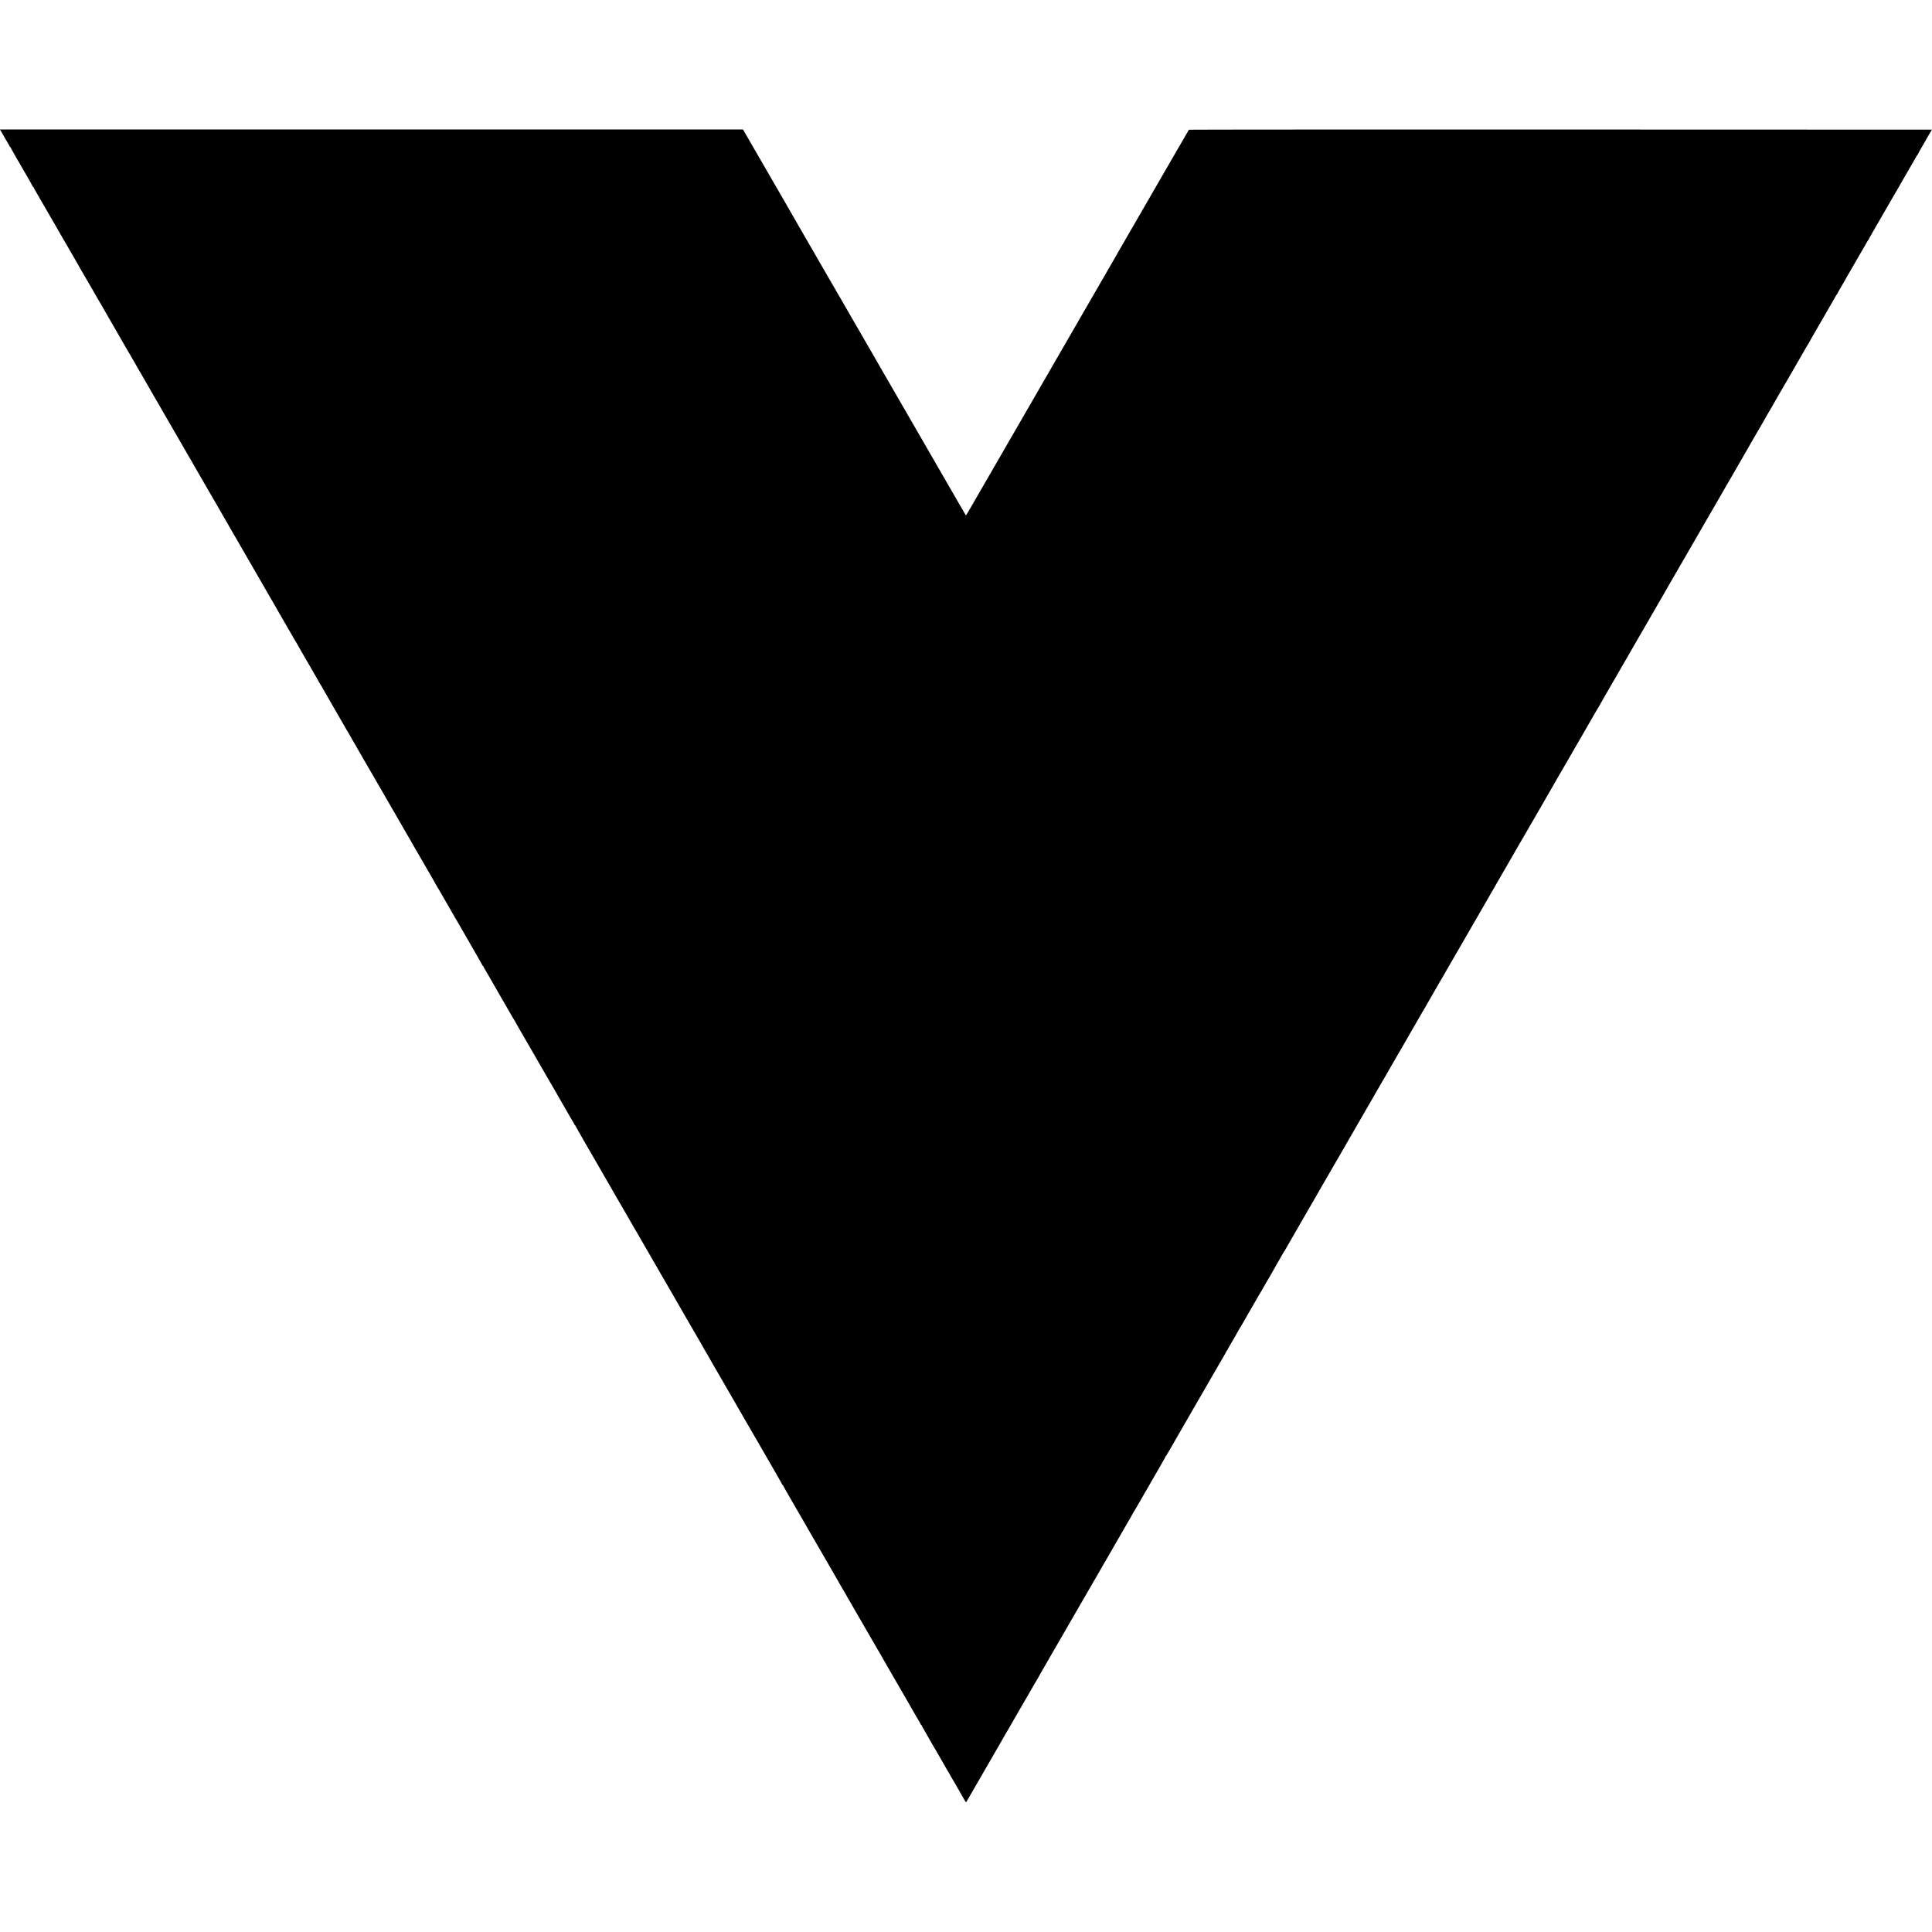
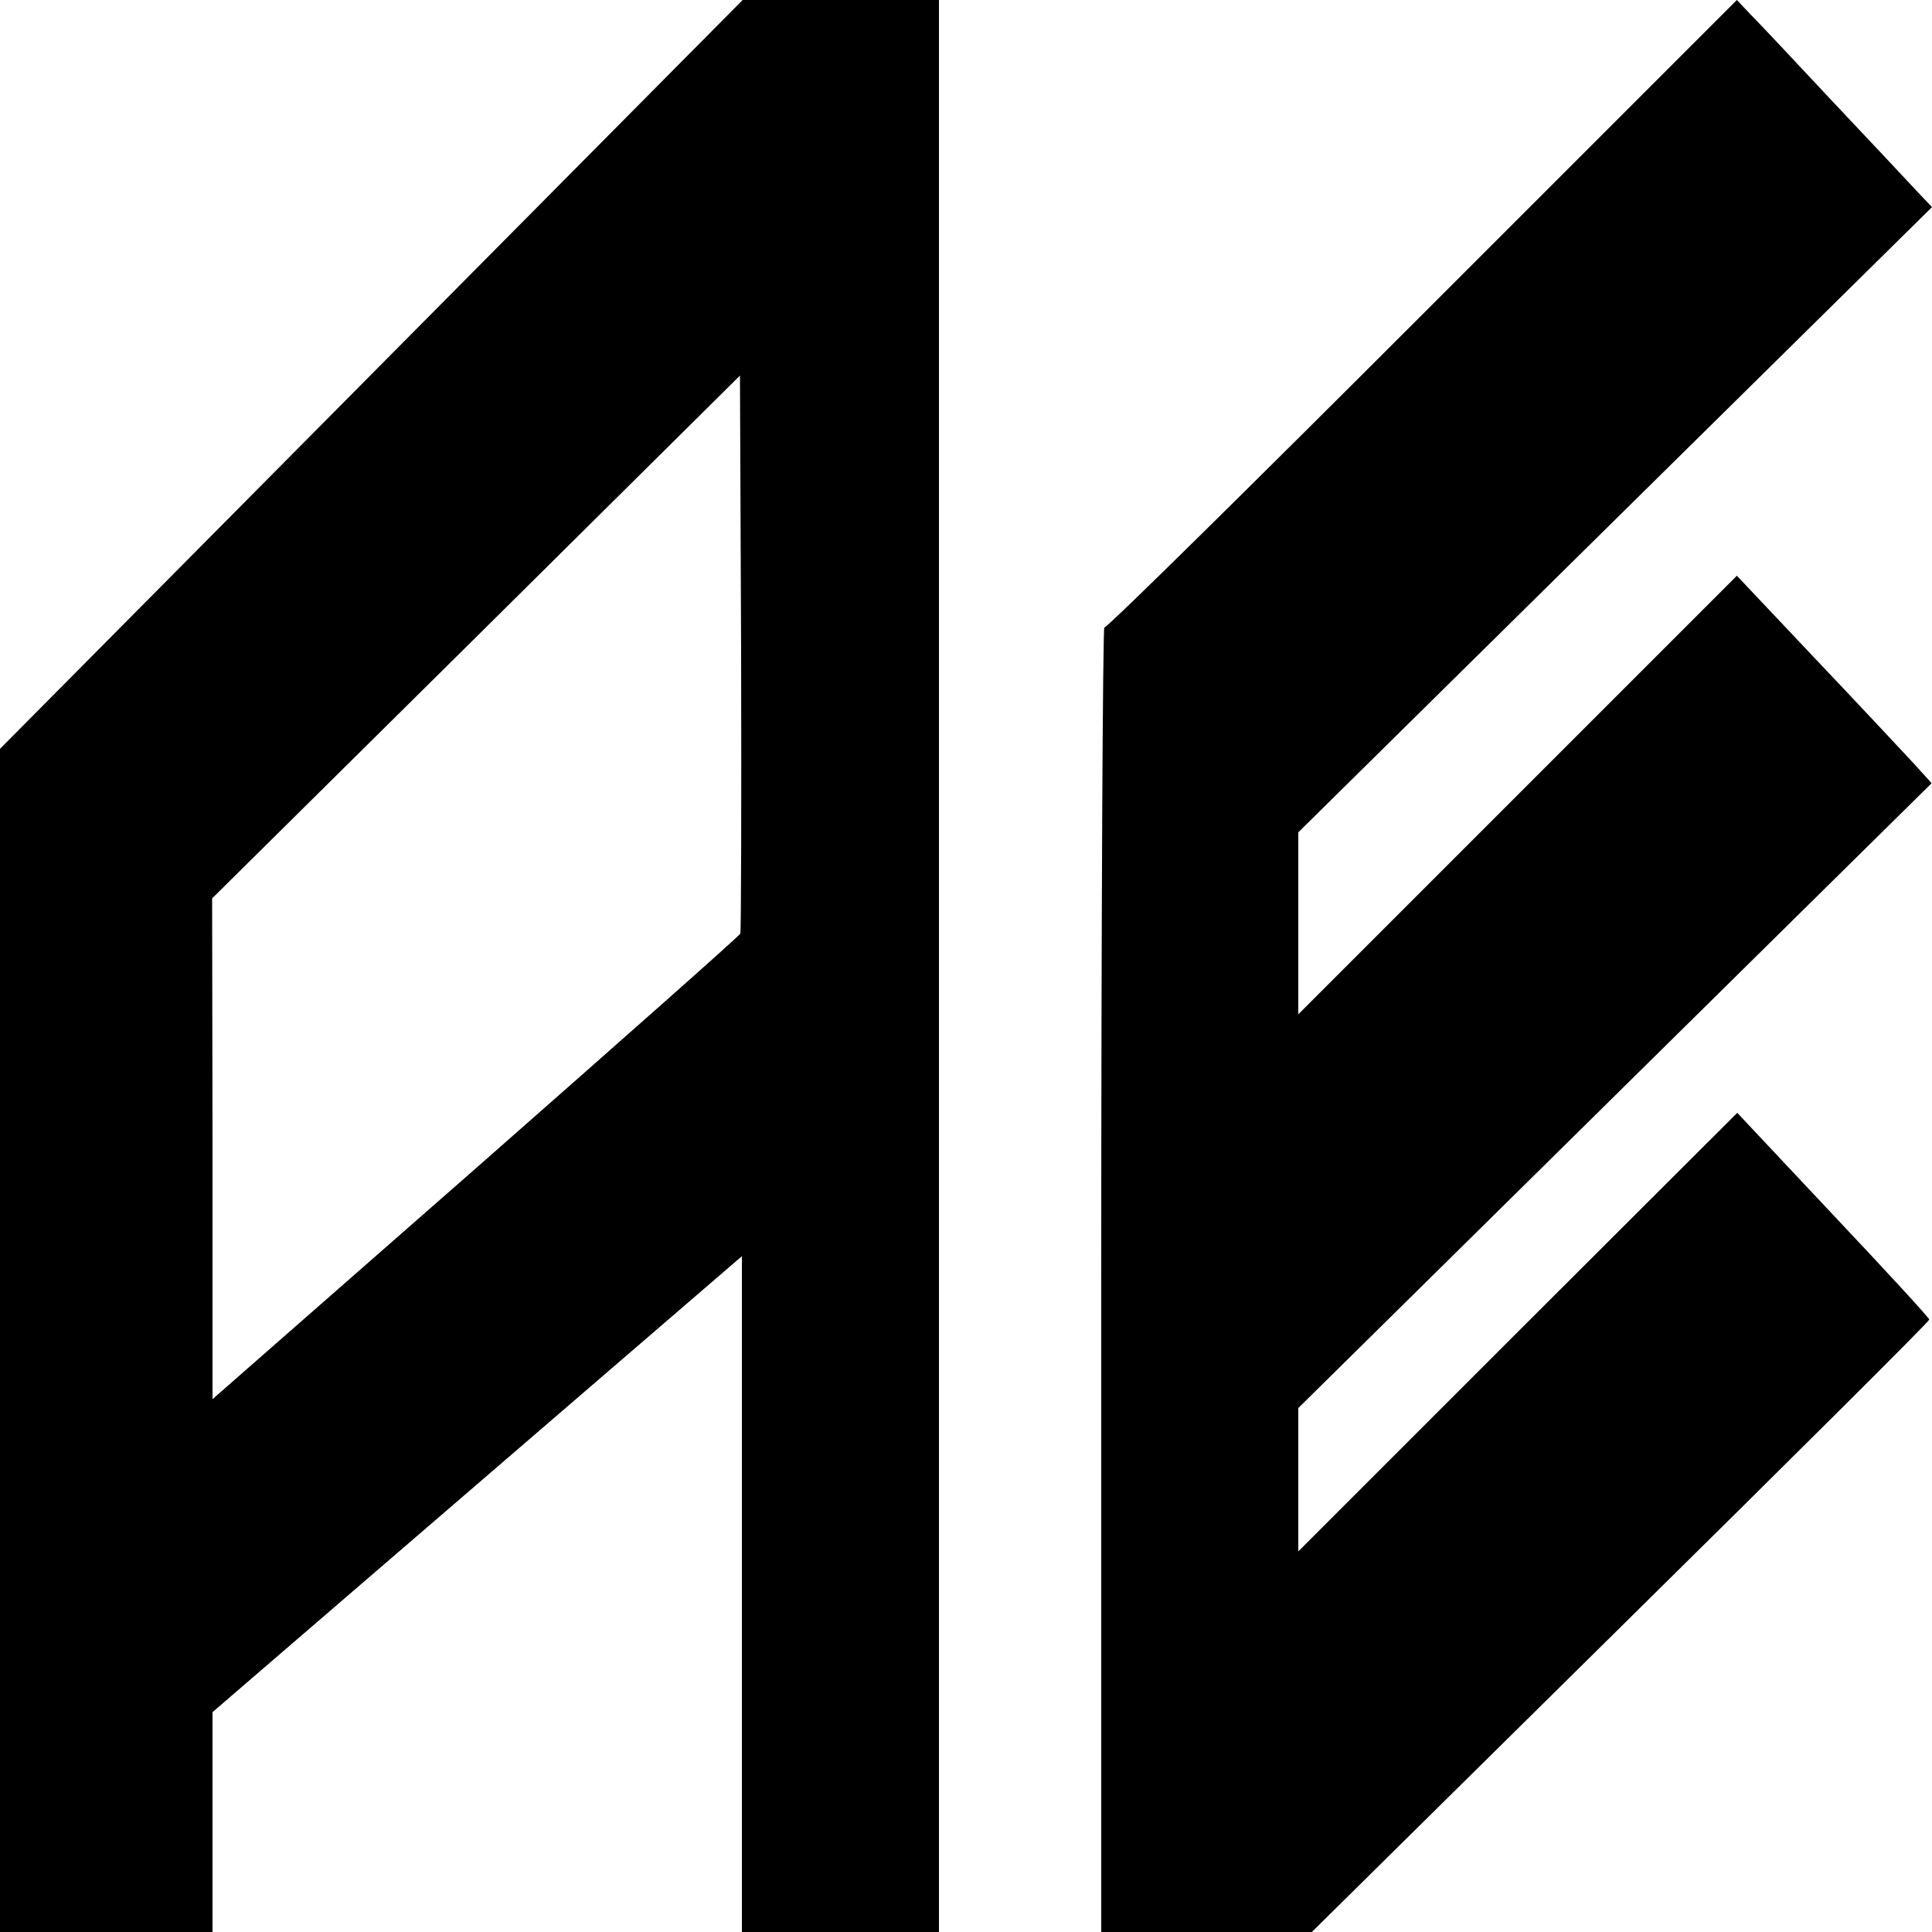
- <svg xmlns="http://www.w3.org/2000/svg" version="1.0" width="16pt" height="16pt" viewBox="0 0 16 16" preserveAspectRatio="xMidYMid meet">
-   <g transform="translate(0,16) scale(0.00032,-0.00032)" fill="#000000" stroke="none">
-     <path d="M18 46618 c45 -75 122 -207 122 -211 0 -2 25 -45 55 -95 30 -50 55 -96 55 -102 0 -5 5 -10 10 -10 6 0 10 -4 10 -9 0 -5 73 -135 161 -288 89 -153 173 -298 187 -323 14 -25 32 -57 41 -72 88 -149 187 -324 189 -335 2 -7 8 -13 13 -13 5 0 9 -4 9 -10 0 -5 46 -89 103 -187 175 -302 490 -846 507 -876 8 -16 20 -36 25 -45 28 -46 290 -498 339 -585 13 -23 74 -129 136 -236 61 -107 123 -215 137 -240 14 -25 29 -50 33 -56 5 -5 23 -37 40 -70 18 -33 38 -67 44 -75 11 -16 21 -33 63 -109 14 -25 29 -50 33 -56 4 -5 21 -35 38 -65 55 -100 261 -455 269 -465 4 -5 14 -21 20 -35 15 -29 41 -75 103 -180 24 -41 52 -88 60 -105 9 -16 57 -100 107 -185 112 -193 362 -626 380 -660 8 -14 23 -38 33 -55 11 -16 23 -37 27 -45 4 -8 26 -46 48 -85 23 -38 53 -90 67 -115 46 -81 64 -113 178 -310 62 -107 121 -210 132 -227 37 -67 56 -99 85 -148 16 -27 32 -57 36 -65 4 -8 15 -27 25 -42 9 -15 53 -89 96 -165 44 -76 177 -307 296 -513 120 -206 268 -463 330 -570 131 -227 117 -203 200 -348 36 -62 73 -125 82 -140 10 -15 21 -34 25 -42 4 -8 20 -37 36 -65 17 -27 38 -65 48 -82 49 -85 64 -111 87 -153 13 -25 28 -49 32 -55 4 -5 78 -134 165 -285 87 -151 166 -288 176 -305 10 -16 26 -43 35 -59 9 -17 125 -217 257 -445 132 -229 253 -441 270 -471 17 -30 45 -79 64 -108 18 -29 33 -54 33 -57 0 -2 20 -37 44 -77 24 -40 123 -212 221 -383 97 -170 190 -330 205 -355 16 -25 39 -65 53 -90 13 -25 81 -144 152 -265 70 -121 137 -238 150 -260 12 -22 37 -65 55 -95 18 -30 43 -73 55 -95 12 -22 48 -85 80 -140 77 -132 163 -280 190 -330 13 -22 71 -123 130 -225 59 -102 116 -199 126 -217 10 -17 29 -50 43 -72 15 -22 26 -43 26 -45 0 -2 27 -50 60 -106 33 -56 60 -103 60 -105 0 -2 55 -98 90 -155 8 -14 182 -316 239 -414 13 -22 45 -79 72 -124 27 -46 49 -86 49 -89 0 -2 14 -24 30 -48 16 -24 30 -46 30 -49 0 -5 74 -135 100 -176 5 -8 24 -42 43 -75 50 -88 58 -101 262 -455 104 -179 199 -345 213 -370 14 -25 28 -49 32 -55 4 -5 17 -26 28 -45 10 -19 62 -109 114 -200 114 -197 133 -230 170 -295 16 -27 33 -57 38 -65 17 -28 96 -165 103 -180 4 -8 16 -28 26 -45 10 -16 77 -131 148 -255 72 -124 181 -313 243 -420 62 -107 121 -209 131 -227 35 -62 323 -560 392 -678 38 -66 83 -145 100 -175 16 -30 33 -59 37 -65 4 -5 17 -27 29 -47 34 -61 56 -100 90 -156 17 -29 31 -55 31 -57 0 -2 17 -32 39 -67 21 -35 134 -229 251 -433 117 -203 235 -407 261 -451 27 -45 49 -85 49 -88 0 -4 8 -19 19 -34 15 -21 200 -341 309 -533 10 -19 33 -58 51 -87 17 -29 31 -54 31 -56 0 -2 25 -44 55 -94 30 -50 55 -95 55 -98 0 -4 6 -15 14 -23 7 -9 27 -41 43 -71 17 -30 170 -297 342 -594 171 -296 311 -542 311 -547 0 -5 5 -9 10 -9 6 0 10 -4 10 -10 0 -5 22 -47 49 -92 27 -46 58 -99 68 -118 24 -43 81 -140 93 -160 5 -8 66 -114 135 -235 69 -121 130 -227 135 -235 12 -21 259 -447 283 -490 10 -19 28 -47 38 -62 11 -14 19 -29 19 -32 0 -3 37 -69 83 -148 99 -170 305 -526 337 -583 13 -22 31 -53 41 -70 11 -16 22 -37 26 -45 7 -14 82 -146 103 -180 14 -24 181 -311 205 -355 13 -22 46 -80 75 -130 29 -49 64 -110 78 -135 14 -25 51 -88 82 -140 31 -52 59 -102 63 -110 4 -8 18 -33 31 -55 205 -353 284 -489 309 -535 17 -30 45 -78 62 -106 18 -28 36 -60 39 -72 4 -12 12 -22 17 -22 5 0 9 -4 9 -10 0 -5 109 -197 241 -427 133 -230 250 -431 259 -448 51 -90 222 -385 280 -485 37 -63 78 -135 92 -160 14 -25 67 -117 118 -205 51 -88 101 -175 111 -193 34 -58 55 -95 149 -257 51 -88 101 -173 110 -190 9 -16 76 -131 147 -255 72 -124 140 -241 151 -260 61 -108 281 -489 355 -615 38 -66 77 -133 87 -150 35 -63 91 -161 100 -175 14 -23 99 -169 128 -220 54 -97 135 -235 142 -245 4 -5 20 -32 35 -60 26 -48 238 -416 276 -480 10 -16 26 -46 37 -65 30 -53 382 -661 403 -695 10 -16 22 -37 26 -45 4 -8 26 -48 50 -88 24 -41 43 -75 43 -77 0 -2 22 -40 50 -85 27 -45 50 -84 50 -86 0 -3 38 -69 83 -147 84 -142 302 -520 340 -587 10 -19 34 -60 52 -90 18 -30 44 -75 57 -100 14 -25 45 -79 70 -120 25 -41 56 -96 70 -121 14 -25 77 -133 138 -240 62 -107 122 -210 132 -229 25 -43 310 -535 337 -581 11 -19 26 -45 34 -59 17 -32 238 -414 266 -460 11 -19 24 -41 28 -49 3 -7 75 -133 160 -278 84 -146 153 -269 153 -274 0 -5 5 -9 10 -9 6 0 10 -4 10 -10 0 -5 82 -150 181 -322 182 -314 201 -346 240 -415 12 -21 80 -139 152 -263 71 -124 141 -245 155 -270 14 -25 28 -49 32 -55 6 -8 145 -248 220 -380 37 -66 209 -362 229 -395 11 -19 24 -42 28 -49 4 -8 67 -118 140 -243 73 -125 133 -230 133 -233 0 -2 15 -28 33 -57 19 -29 47 -78 64 -108 17 -30 53 -93 79 -139 53 -90 82 -141 157 -272 82 -142 115 -199 381 -659 142 -245 268 -463 281 -485 12 -22 71 -125 132 -230 60 -104 172 -298 248 -430 76 -132 146 -253 156 -270 11 -16 22 -36 26 -44 3 -8 30 -54 60 -103 29 -49 53 -91 53 -93 0 -3 18 -34 40 -70 22 -36 40 -67 40 -69 0 -2 37 -66 81 -142 45 -77 98 -168 119 -204 20 -36 47 -81 58 -100 12 -19 27 -47 33 -62 6 -16 15 -28 20 -28 5 0 9 -4 9 -9 0 -6 63 -118 140 -251 77 -133 140 -243 140 -245 0 -2 18 -33 41 -70 22 -37 49 -83 60 -101 10 -19 29 -51 40 -71 25 -45 109 -189 126 -218 7 -11 17 -29 22 -40 6 -11 22 -38 35 -60 14 -22 37 -62 52 -90 14 -27 35 -62 45 -77 11 -14 19 -29 19 -32 0 -3 18 -35 40 -71 22 -36 40 -67 40 -69 0 -2 19 -35 42 -72 23 -38 55 -94 72 -124 26 -47 139 -244 171 -298 6 -9 21 -36 34 -60 28 -48 37 -51 51 -19 6 12 19 36 29 52 10 17 27 46 38 65 11 19 104 181 208 360 103 179 199 345 213 370 14 25 42 74 64 109 21 34 38 65 38 67 0 2 18 33 40 69 22 36 40 67 40 69 0 3 177 310 199 346 16 26 136 234 140 244 2 5 25 44 52 88 27 44 49 81 49 84 0 2 18 34 40 70 22 36 40 67 40 69 0 2 20 36 43 77 35 58 169 289 297 513 9 17 50 86 90 155 40 69 86 150 103 180 16 30 35 62 41 70 6 8 16 24 22 35 35 64 72 129 167 293 59 100 116 199 127 220 11 20 30 53 41 72 43 72 1070 1850 1121 1940 14 25 65 113 113 195 48 83 96 166 107 185 10 19 28 50 38 68 11 18 73 124 137 235 64 111 175 303 246 427 71 124 173 299 225 390 52 91 116 202 143 248 27 45 49 85 49 89 0 4 6 14 14 22 7 9 28 43 46 76 26 47 251 436 378 655 11 19 29 51 40 70 11 19 101 176 201 348 99 172 181 317 181 323 0 5 5 9 10 9 6 0 10 5 10 11 0 6 8 23 18 37 11 15 32 52 49 82 16 30 130 228 253 440 122 212 234 405 248 430 13 25 39 70 57 100 39 65 69 117 130 225 25 44 50 87 55 95 12 19 78 134 220 380 61 107 129 224 150 260 161 277 222 382 246 425 15 28 47 83 71 123 24 41 43 78 43 83 0 5 4 9 8 9 4 0 13 12 19 28 7 15 23 45 36 67 66 110 277 478 277 483 0 3 6 13 14 21 7 9 27 41 43 71 17 30 45 80 63 110 34 57 375 649 394 685 6 11 16 27 22 35 6 8 26 42 44 75 18 33 41 74 51 90 10 17 24 41 32 55 54 97 72 128 88 152 11 14 19 28 19 30 0 3 79 141 175 308 96 167 175 305 175 308 0 3 6 13 14 21 7 9 26 39 41 66 33 60 276 483 338 587 24 40 46 80 50 88 4 8 13 24 20 35 14 23 95 163 125 215 11 19 52 91 92 160 40 69 80 139 90 155 9 17 103 179 207 360 105 182 200 346 211 365 103 181 463 802 489 845 7 11 15 27 19 35 4 8 29 51 55 95 64 110 828 1433 848 1470 9 17 24 41 33 55 9 14 29 48 45 77 15 28 52 93 82 145 30 51 62 107 71 123 17 30 231 398 400 690 51 88 103 179 115 202 12 23 26 48 32 55 6 7 24 38 40 68 17 30 61 107 98 170 37 63 84 144 103 180 19 36 41 72 48 81 8 8 14 18 14 21 0 4 27 51 59 106 32 55 72 124 89 154 16 29 71 125 122 213 51 88 104 180 118 205 13 25 28 50 32 55 4 6 17 26 28 45 11 19 45 80 77 135 31 55 66 116 77 135 11 19 88 152 171 295 401 694 620 1072 650 1125 11 19 87 152 170 295 83 143 158 273 166 288 9 16 21 36 26 45 6 9 31 52 55 96 25 43 54 94 66 115 11 20 95 164 186 321 91 157 173 299 182 315 9 17 26 46 37 65 12 19 66 114 121 210 56 96 108 186 117 200 8 14 24 40 34 59 24 45 383 664 412 713 5 9 17 29 26 45 15 28 120 210 241 419 36 61 68 117 72 125 4 8 12 23 19 34 35 57 245 420 262 453 11 20 35 61 53 90 17 29 32 54 32 56 0 3 28 51 62 108 33 57 70 119 80 138 10 19 23 42 28 50 5 8 32 53 59 100 27 47 149 258 271 470 122 212 234 405 248 430 30 53 62 108 80 135 6 11 15 27 19 35 4 8 85 150 181 315 96 165 187 323 202 350 31 56 116 202 130 225 5 8 25 42 43 75 19 33 92 159 162 280 149 257 157 271 202 350 19 33 38 67 43 75 9 14 228 392 275 475 12 22 55 96 95 165 40 69 80 139 90 155 24 42 202 350 221 383 9 15 27 47 41 72 14 25 75 131 136 236 61 106 121 210 134 232 99 172 271 470 279 482 5 8 23 40 40 70 18 30 81 141 142 245 60 105 121 210 135 235 14 25 71 124 127 220 56 96 143 247 194 335 51 88 96 167 102 175 14 24 180 311 204 355 23 43 340 590 356 615 5 8 50 87 101 175 171 301 517 898 582 1008 25 43 46 81 46 83 0 2 12 23 27 47 14 23 40 67 56 97 16 30 35 62 42 70 7 8 15 22 18 30 4 8 20 38 37 65 16 28 33 57 37 65 6 12 111 196 143 250 5 8 55 95 112 193 57 98 113 195 126 215 12 20 27 46 32 57 6 11 14 27 20 35 5 8 76 130 156 270 80 140 165 287 187 325 23 39 52 90 66 115 13 25 30 52 37 61 8 8 14 18 14 21 0 4 41 77 92 165 50 87 175 302 276 478 101 176 208 360 236 408 28 49 67 117 86 152 19 35 41 70 48 77 6 6 12 15 12 19 0 7 124 224 167 291 12 21 23 40 23 42 0 2 21 40 46 83 26 43 55 92 64 109 54 95 327 568 354 614 19 30 45 75 59 100 71 128 82 145 89 148 4 2 8 8 8 13 0 5 42 82 94 172 311 538 496 858 518 897 14 25 40 70 58 100 18 30 42 71 53 90 10 19 79 139 152 265 73 127 142 246 153 265 10 19 43 76 72 125 29 50 63 108 75 130 65 116 80 140 87 143 4 2 8 8 8 12 0 8 114 212 140 250 6 8 14 24 20 35 5 11 54 97 108 190 l100 170 -9611 3 c-5286 1 -9614 -1 -9618 -5 -5 -6 -419 -719 -619 -1068 -89 -155 -267 -463 -323 -560 -38 -66 -81 -140 -95 -165 -31 -56 -263 -457 -526 -910 -110 -190 -224 -388 -254 -440 -29 -52 -61 -109 -71 -125 -23 -39 -243 -420 -268 -465 -11 -19 -204 -352 -428 -740 -224 -388 -477 -826 -563 -975 -85 -148 -185 -322 -222 -385 -37 -63 -120 -207 -185 -320 -65 -113 -177 -306 -248 -430 -72 -124 -172 -297 -222 -385 -51 -88 -142 -245 -202 -350 -131 -226 -247 -427 -408 -705 -65 -113 -249 -432 -410 -710 -160 -278 -388 -673 -506 -877 -118 -205 -216 -373 -219 -373 -3 0 -52 82 -109 183 -58 100 -144 250 -192 332 -95 164 -402 696 -647 1120 -85 149 -228 396 -317 550 -212 365 -982 1700 -1008 1745 -10 19 -43 76 -72 125 -29 50 -64 110 -77 135 -14 25 -63 110 -110 190 -47 80 -96 165 -110 190 -14 25 -99 171 -188 325 -89 154 -174 300 -188 325 -13 25 -64 113 -112 195 -48 83 -140 242 -205 355 -65 113 -183 317 -263 454 -79 137 -152 264 -163 282 -50 89 -335 583 -354 614 -12 19 -34 58 -50 85 -15 28 -129 226 -253 440 -124 215 -235 408 -247 430 -12 22 -69 121 -127 220 -58 99 -226 389 -373 645 -148 256 -324 561 -392 678 -67 117 -134 232 -147 255 -13 23 -33 59 -46 80 l-22 37 -9615 0 -9615 0 20 -32z" />
+ <svg xmlns="http://www.w3.org/2000/svg" version="1.0" width="500pt" height="500pt" viewBox="0 0 500 500" preserveAspectRatio="xMidYMid meet">
+   <g transform="translate(0,500) scale(0.1,-0.1)" fill="#000000" stroke="none">
+     <path d="M961 4031 l-961 -969 0 -1531 0 -1531 275 0 275 0 0 285 0 284 685 590 685 590 0 -874 0 -875 255 0 255 0 0 2500 0 2500 -254 0 -254 0 -961 -969z m955 -1447 c-2 -6 -311 -279 -685 -608 l-681 -597 0 648 -1 648 683 676 683 677 3 -717 c1 -394 0 -721 -2 -727z" />
+     <path d="M3681 4186 c-448 -448 -818 -813 -823 -810 -4 3 -8 -756 -8 -1685 l0 -1691 273 0 272 0 799 789 c439 433 799 791 799 796 0 4 -112 126 -249 271 l-248 264 -568 -567 -568 -568 0 186 0 185 820 809 819 808 -47 52 c-26 28 -139 149 -252 268 l-205 217 -567 -567 -568 -568 0 236 0 235 820 809 820 809 -38 40 c-21 23 -119 127 -217 231 -98 105 -194 207 -214 227 l-36 38 -814 -814z" />
  </g>
</svg>
